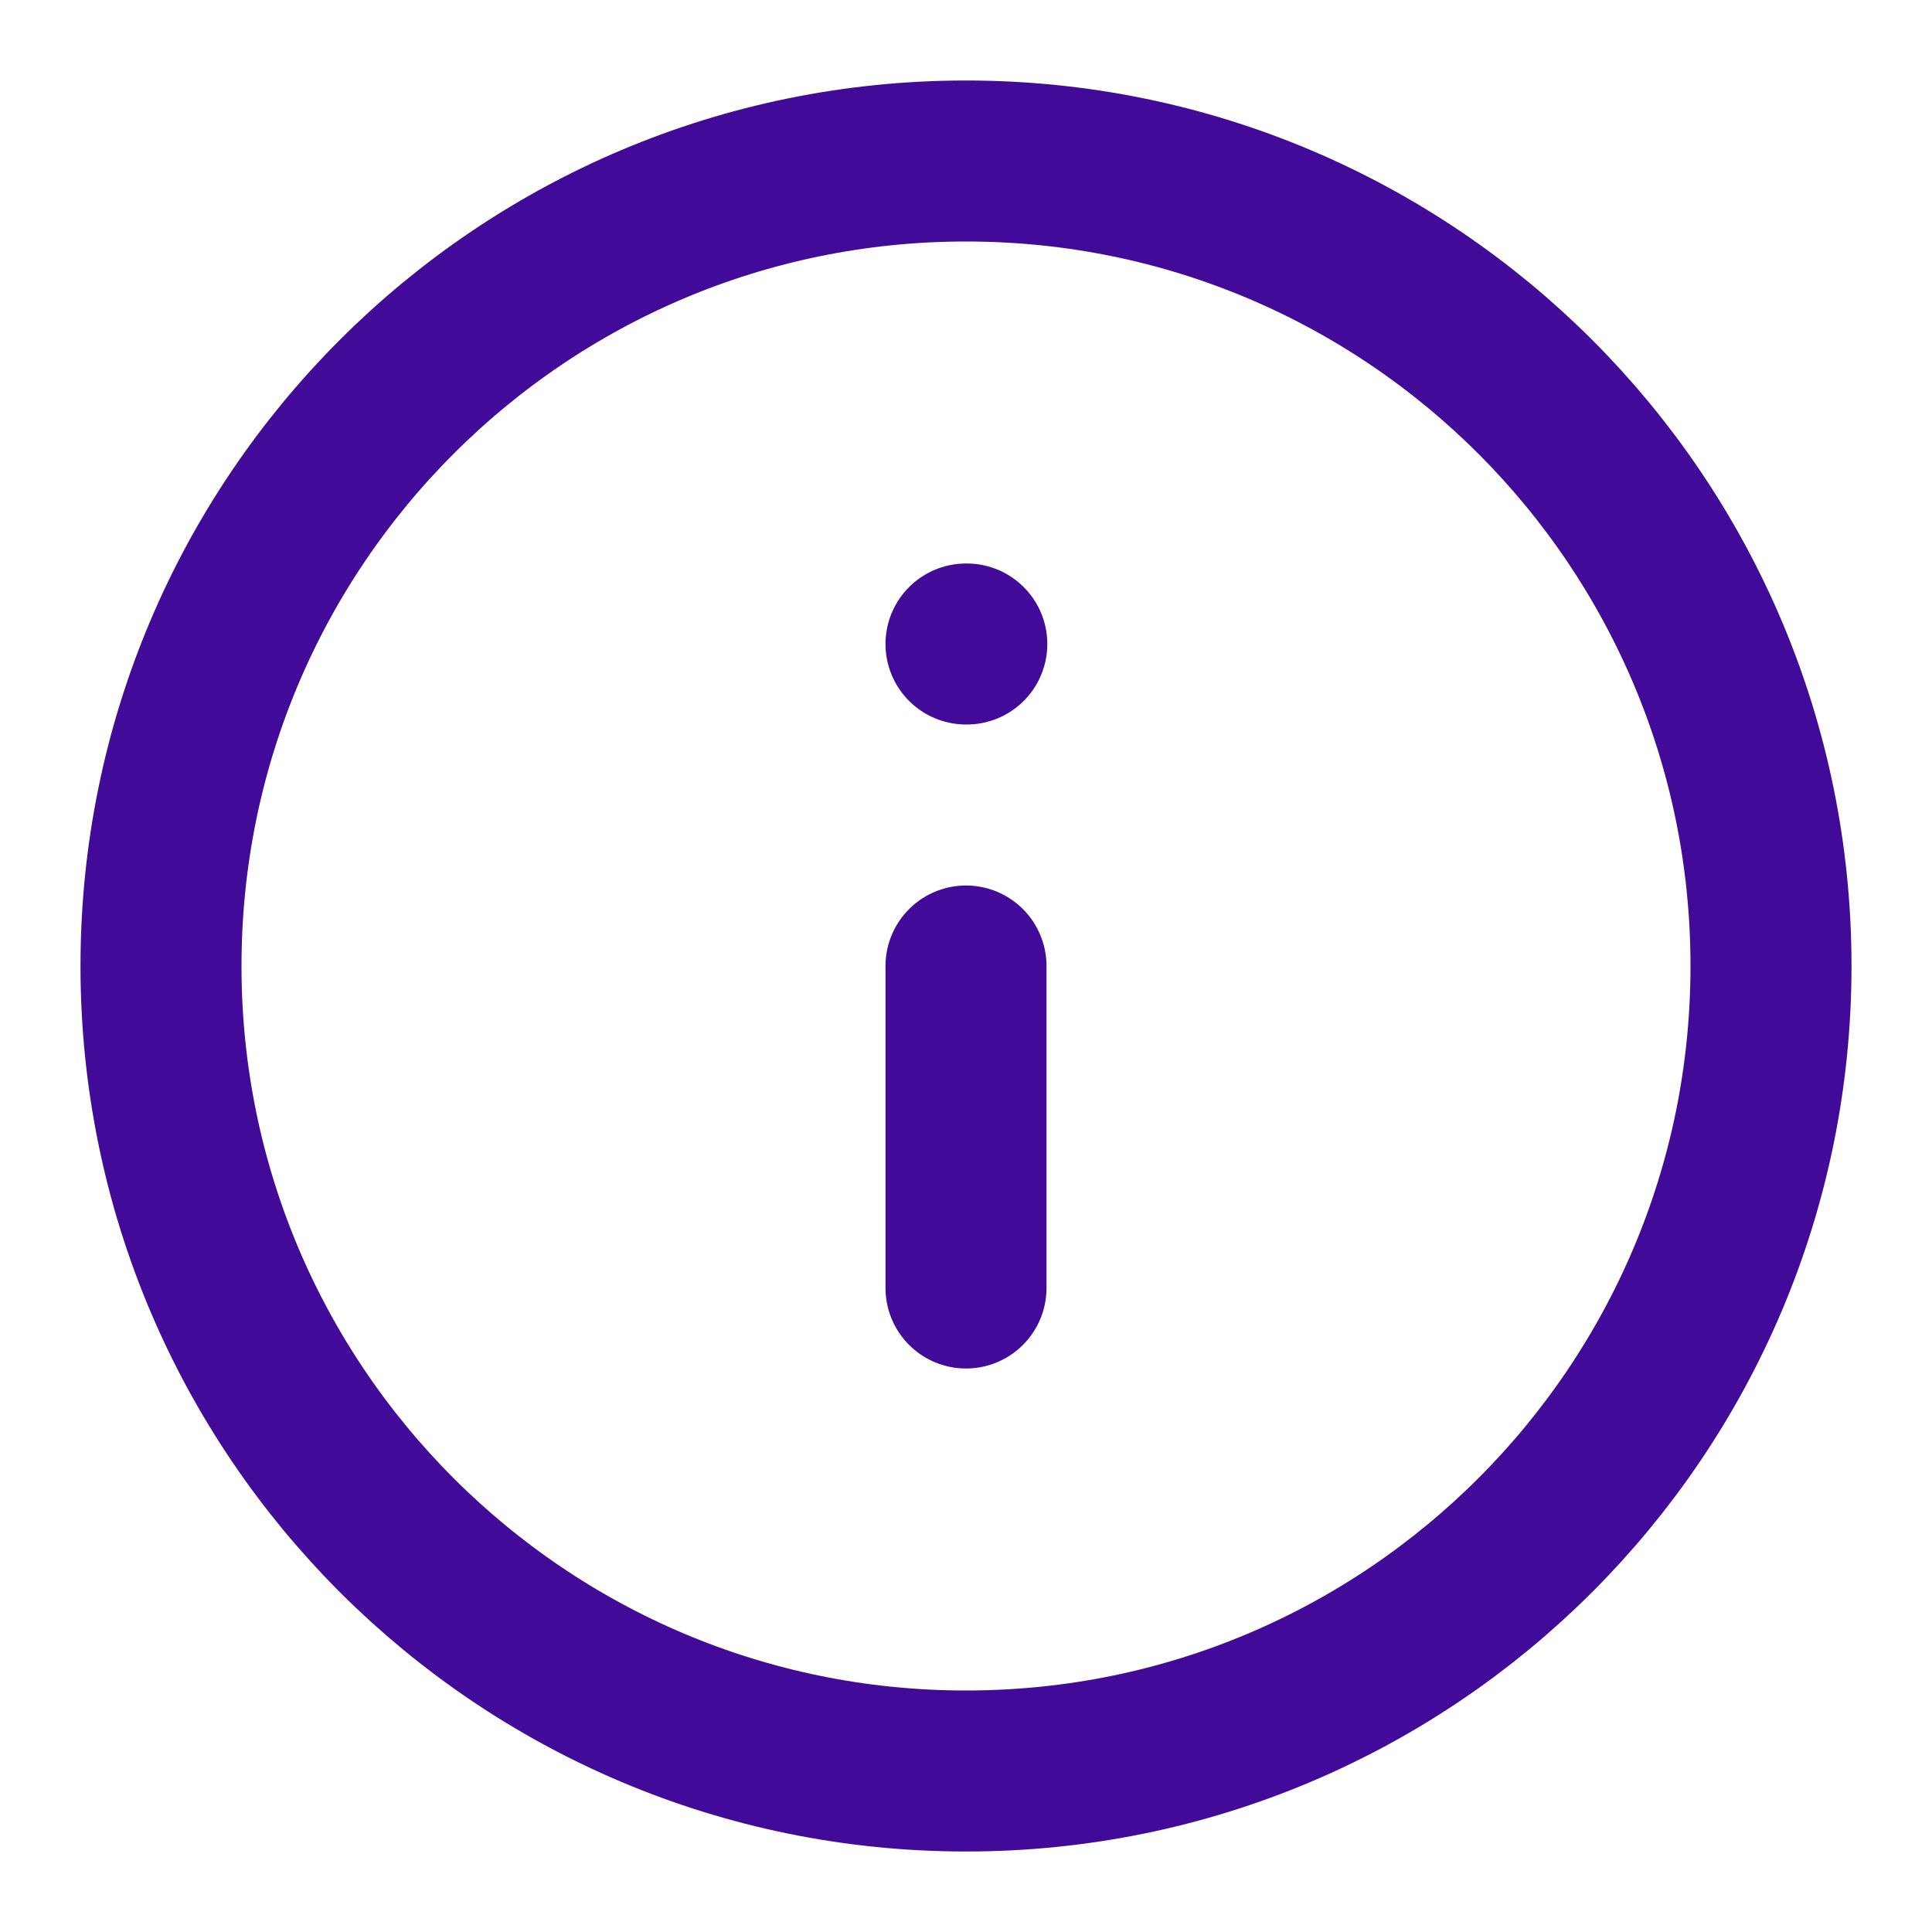
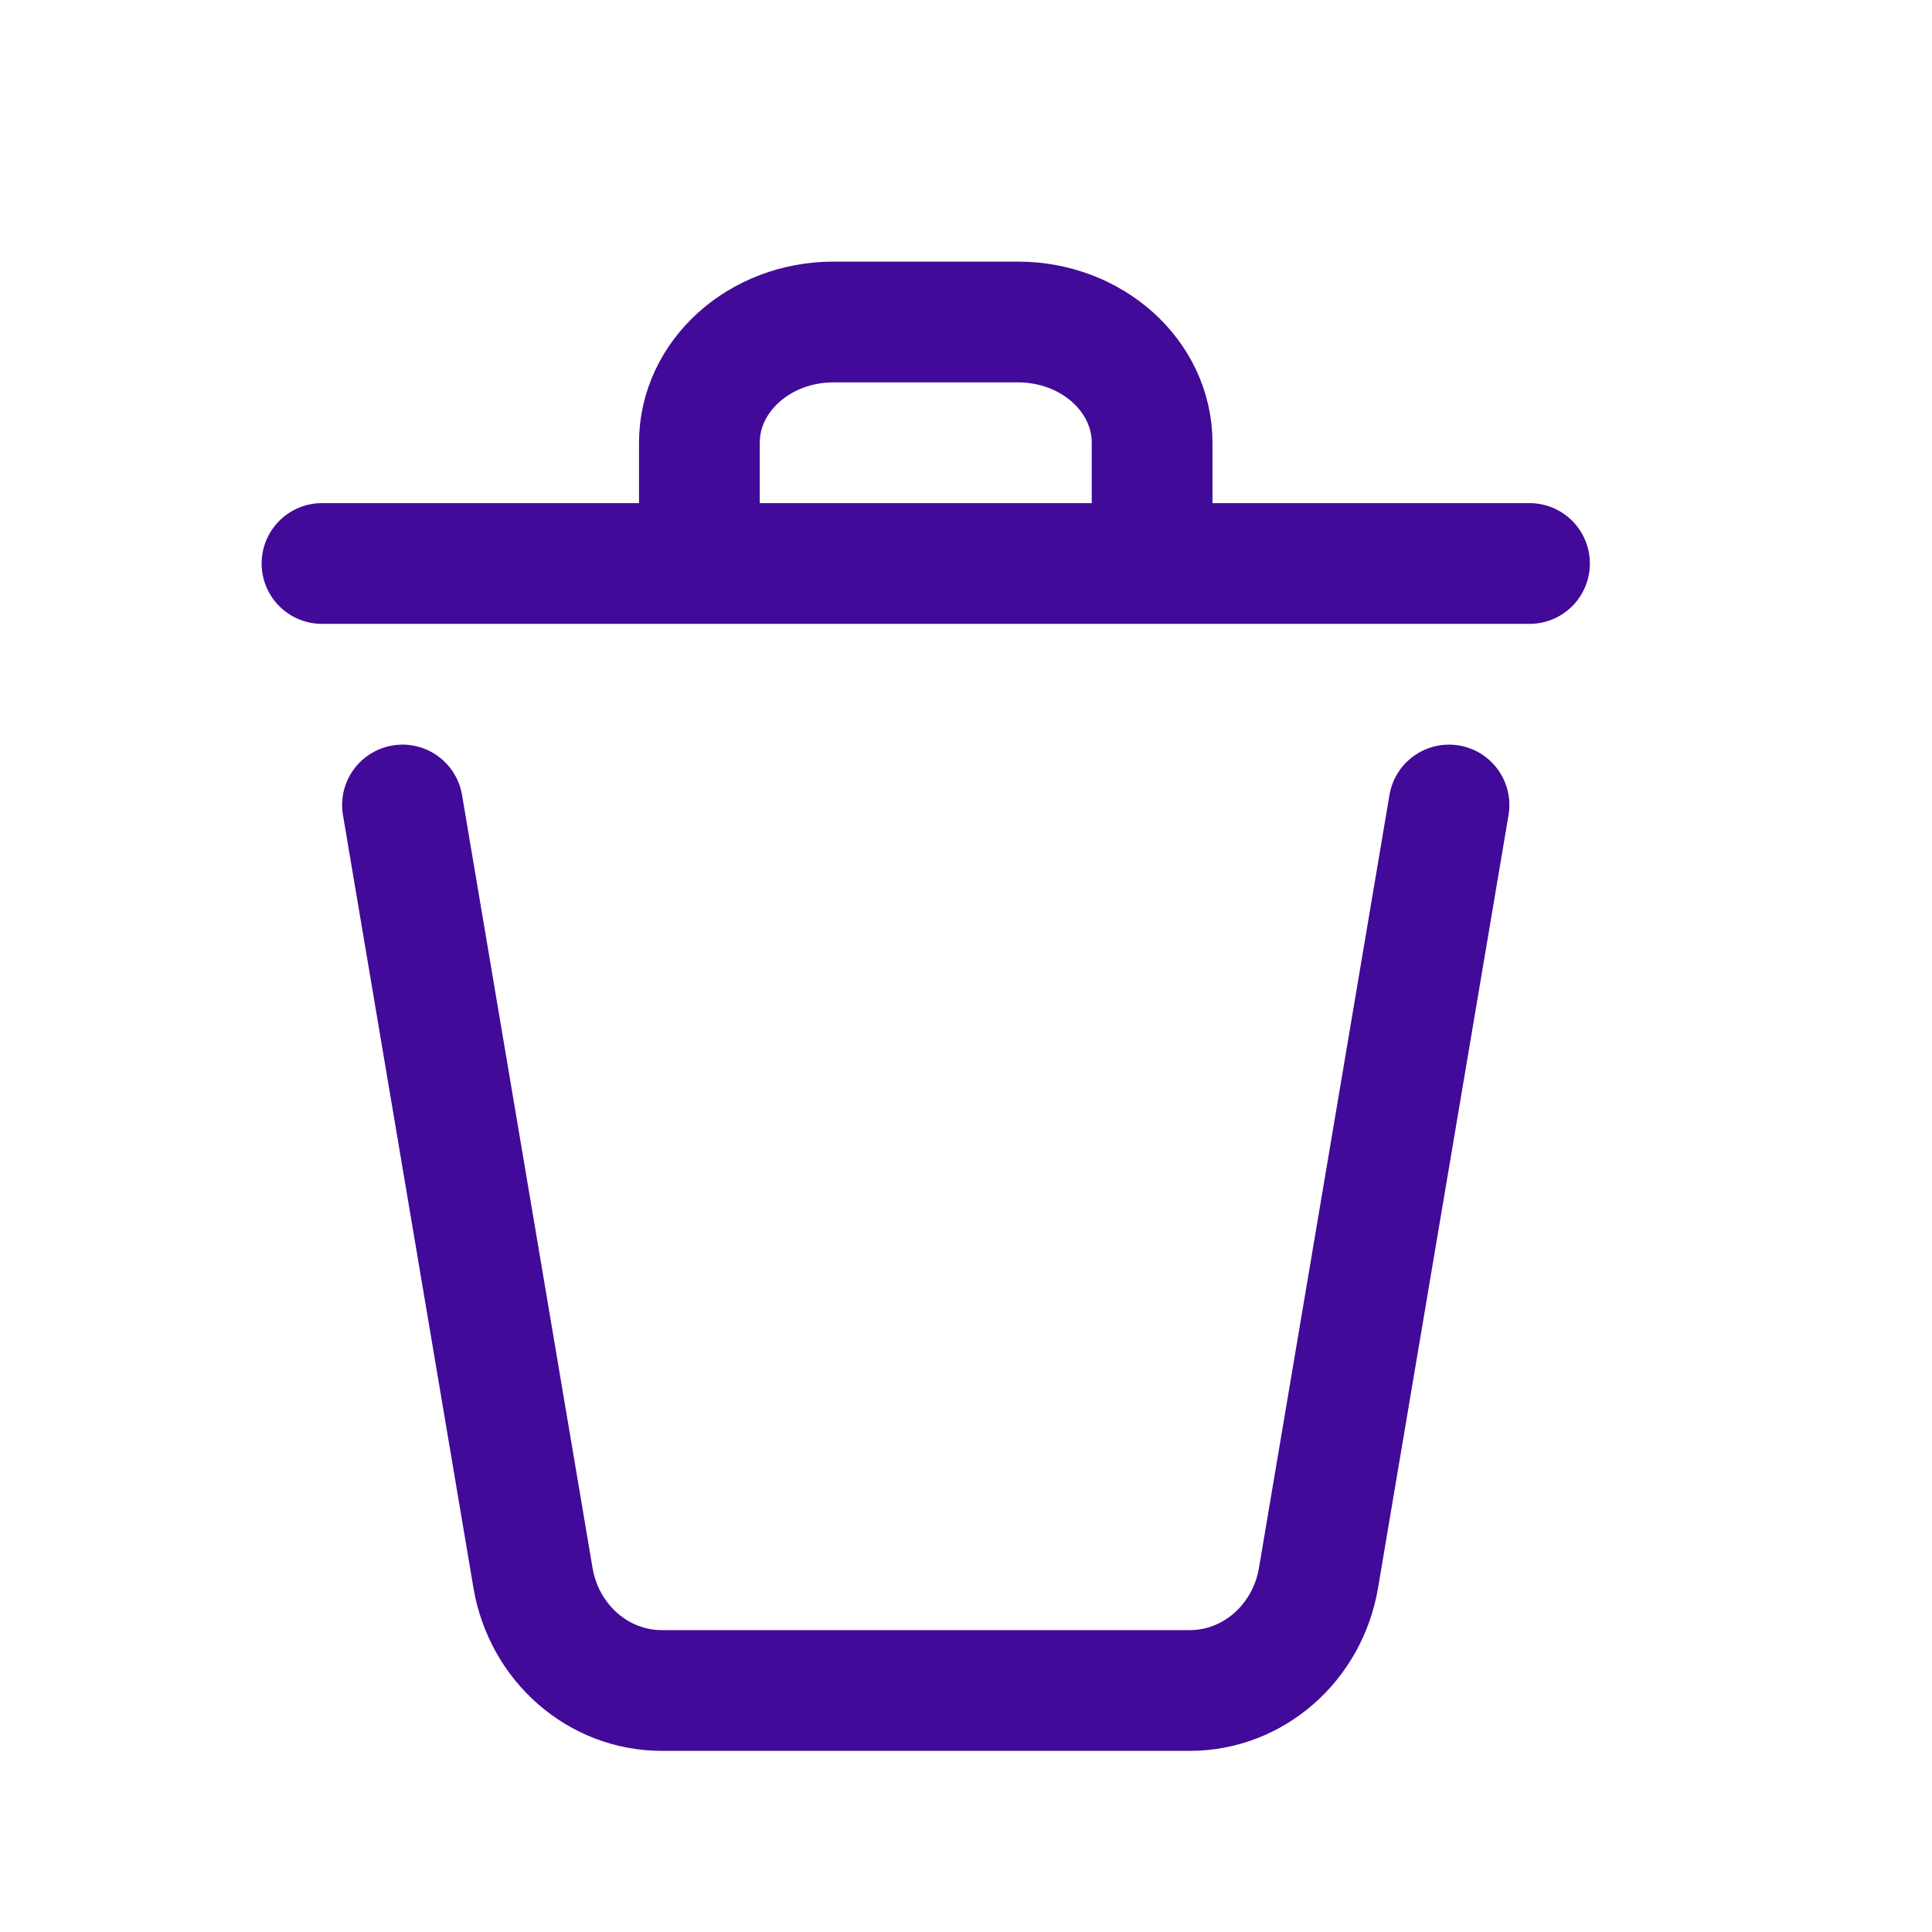
<svg xmlns="http://www.w3.org/2000/svg" width="24" height="24" viewBox="0 0 24 24" fill="none">
-   <path d="M12 22C17.523 22 22 17.523 22 12C22 6.477 17.523 2 12 2C6.477 2 2 6.477 2 12C2 17.523 6.477 22 12 22Z" stroke="#420A98" stroke-width="2" stroke-linecap="round" stroke-linejoin="round" />
-   <path d="M12 16V12" stroke="#420A98" stroke-width="2" stroke-linecap="round" stroke-linejoin="round" />
-   <path d="M12 8H12.01" stroke="#420A98" stroke-width="2" stroke-linecap="round" stroke-linejoin="round" />
+   <path d="M18 10L16.379 19.601C16.242 20.41 15.568 21 14.779 21H8.221C7.432 21 6.758 20.41 6.621 19.601L5 10" stroke="#420A98" stroke-width="1.5" stroke-linecap="round" stroke-linejoin="round" />
+   <path d="M19 7H14.312M4 7H8.688M8.688 7V5.5C8.688 4.672 9.434 4 10.354 4H12.646C13.566 4 14.312 4.672 14.312 5.5V7M8.688 7H14.312" stroke="#420A98" stroke-width="1.5" stroke-linecap="round" stroke-linejoin="round" />
</svg>
